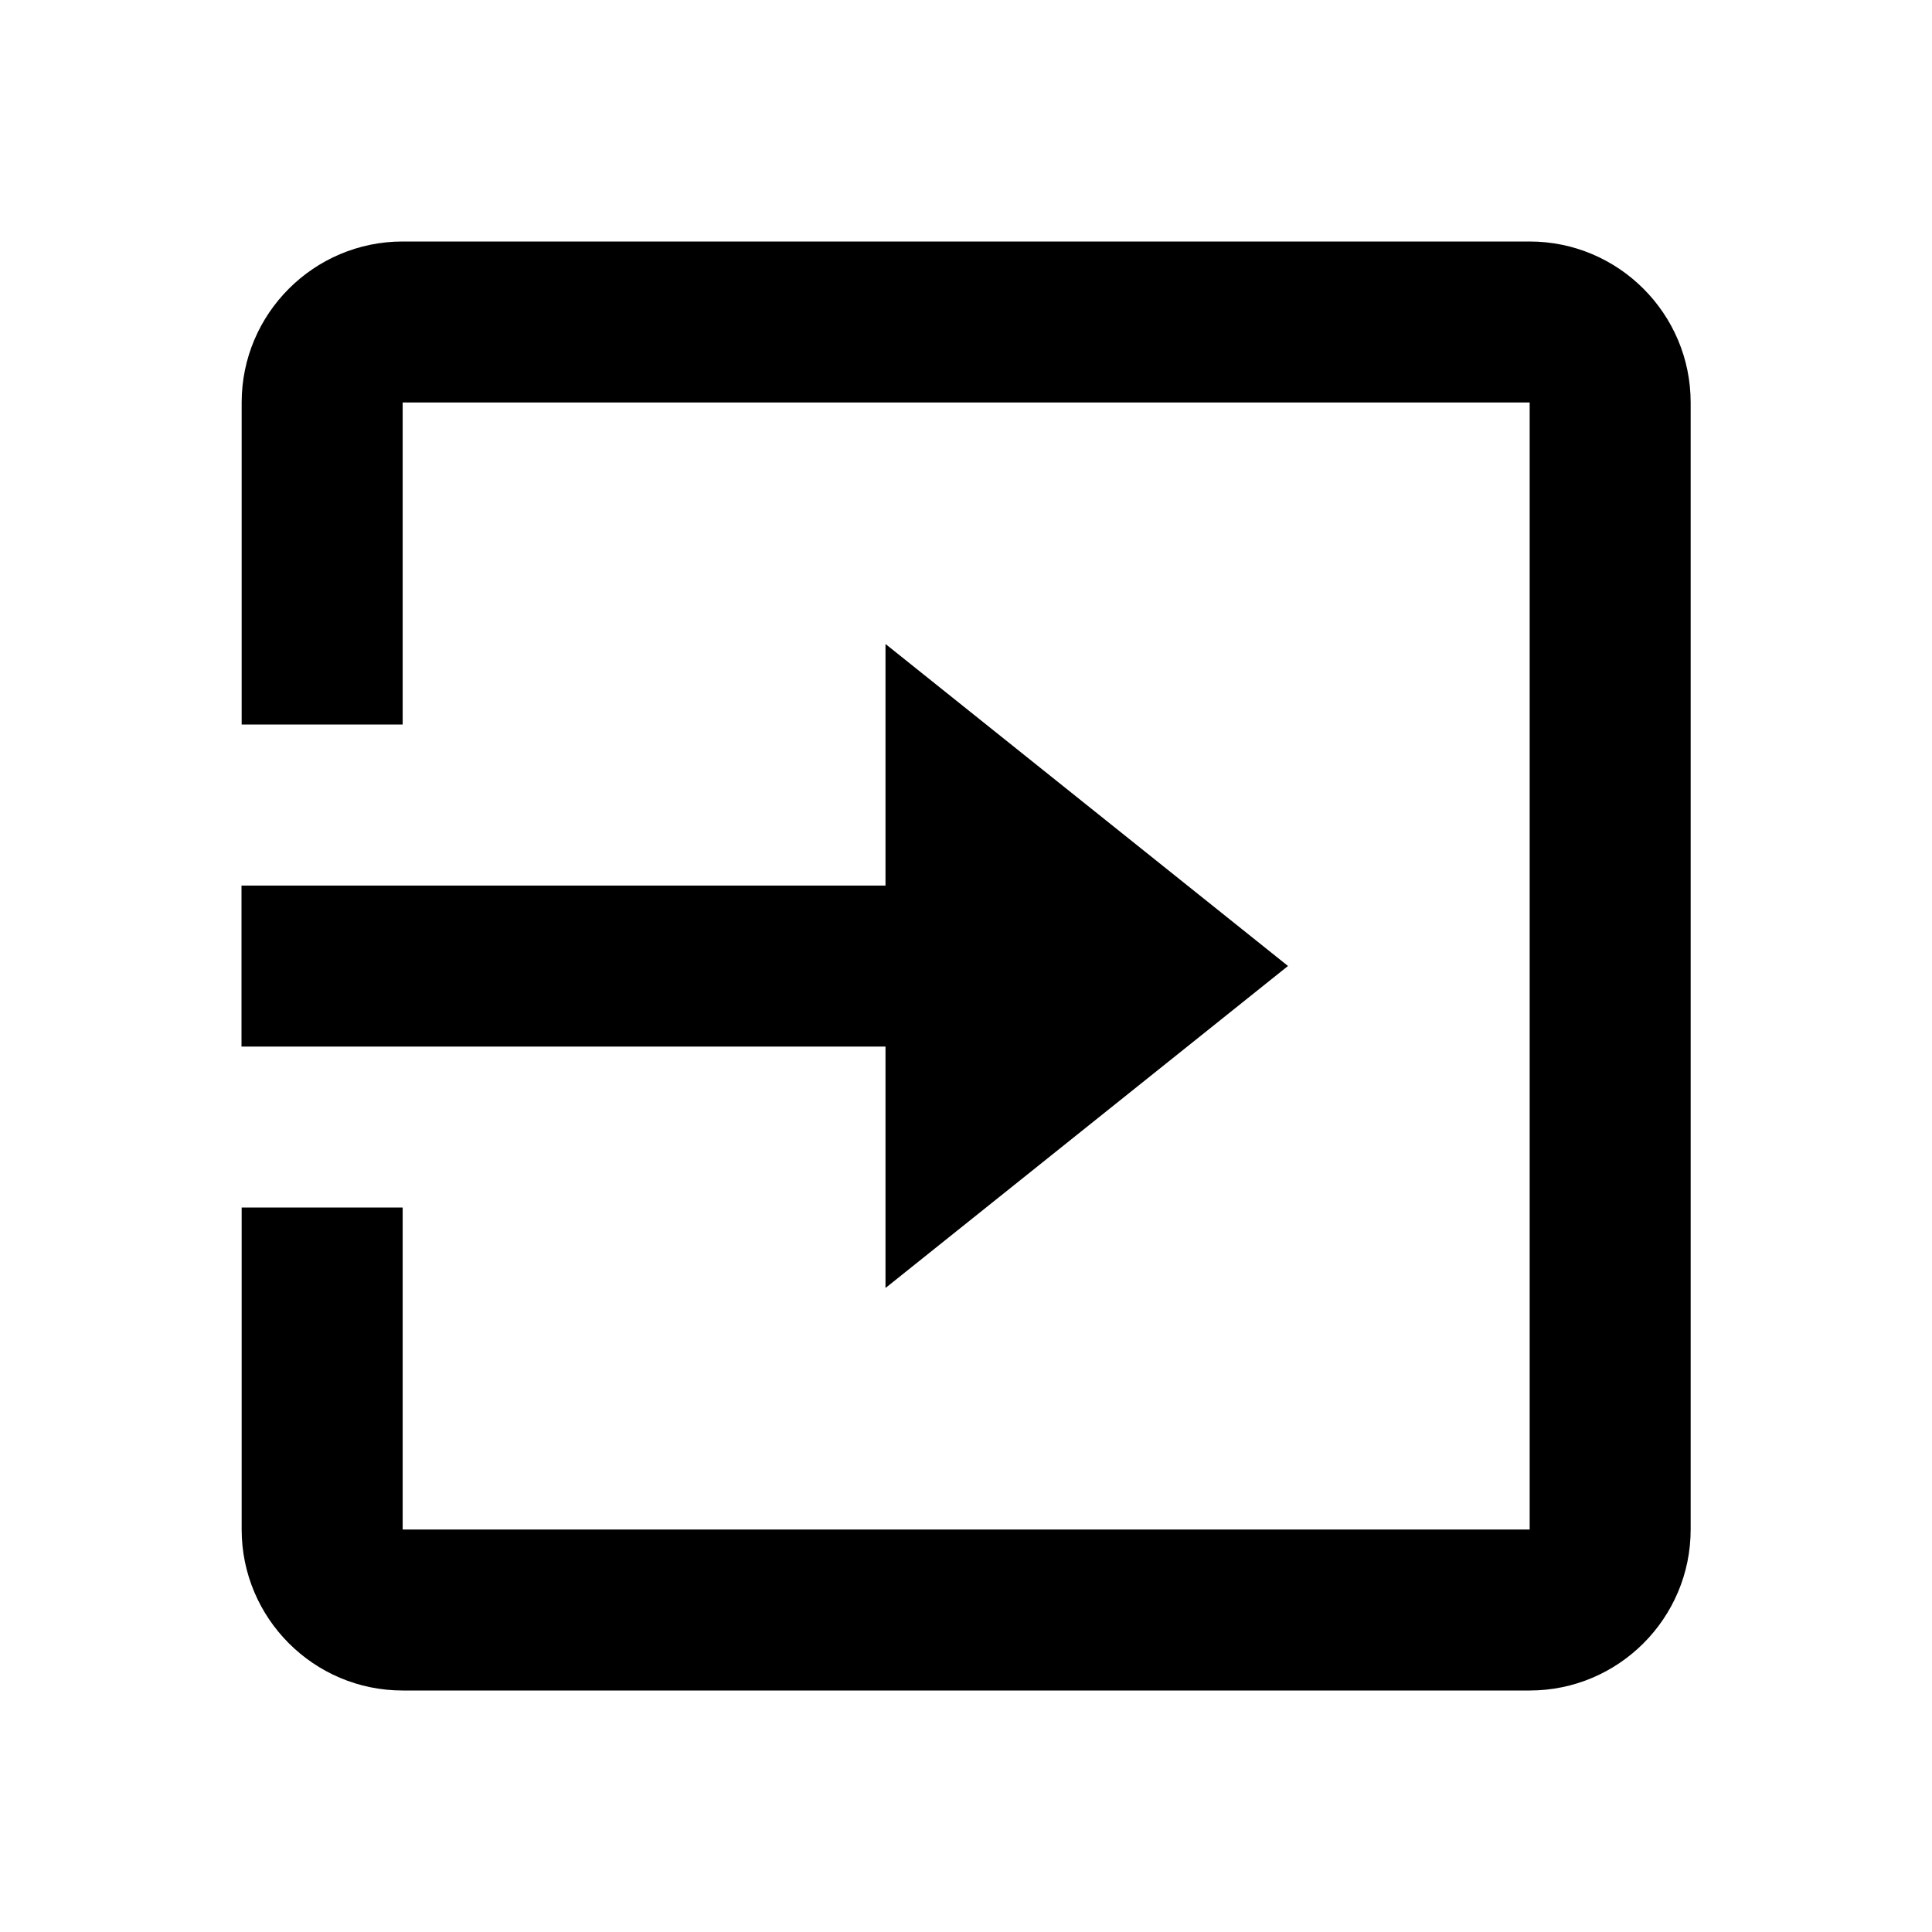
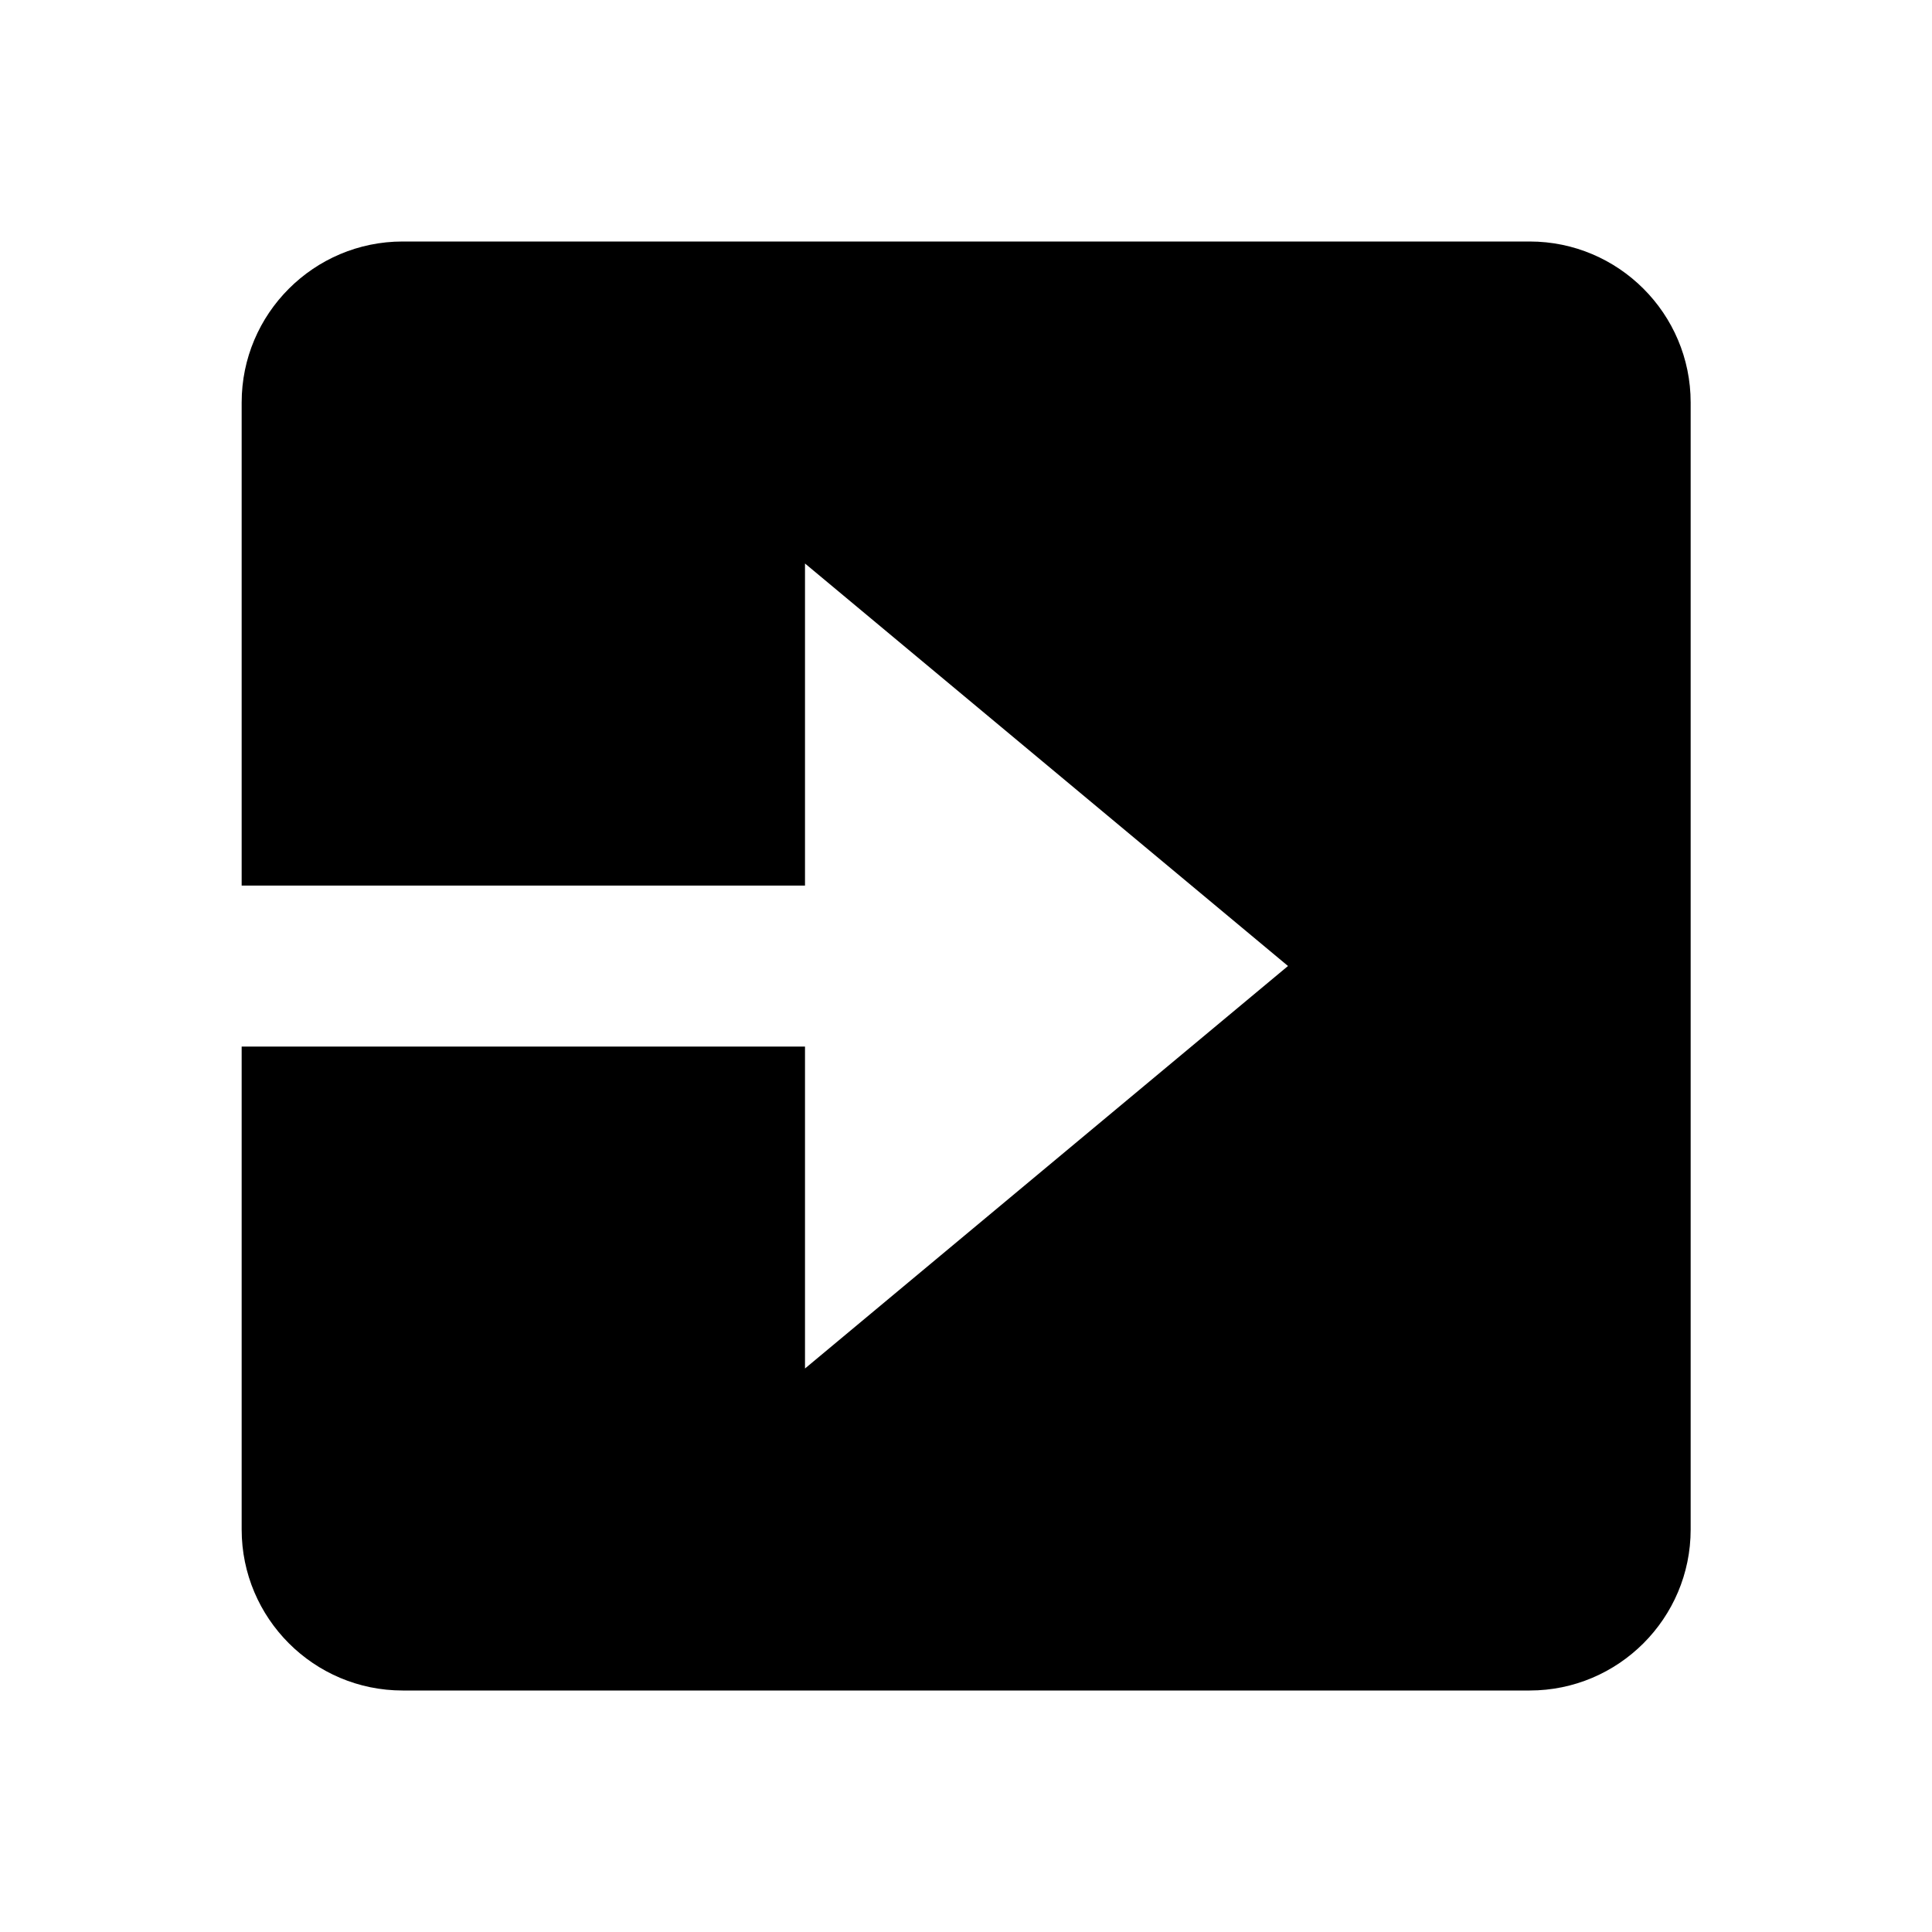
- <svg xmlns="http://www.w3.org/2000/svg" width="24" height="24" viewBox="0 0 24 24" style="fill: #000;transform: ;msFilter:;">
-   <path d="M19.002 3h-14c-1.103 0-2 .897-2 2v4h2V5h14v14h-14v-4h-2v4c0 1.103.897 2 2 2h14c1.103 0 2-.897 2-2V5c0-1.103-.898-2-2-2z" />
-   <path d="m11 16 5-4-5-4v3.001H3v2h8z" />
+ <svg xmlns="http://www.w3.org/2000/svg" width="24" height="24" viewBox="0 0 24 24" style="fill:#000;transform: ;msFilter:;">
+   <path d="M5.002 21h14c1.103 0 2-.897 2-2V5c0-1.103-.897-2-2-2h-14c-1.103 0-2 .897-2 2v6.001H10V7l6 5-6 5v-3.999H3.002V19c0 1.103.897 2 2 2z" />
</svg>
